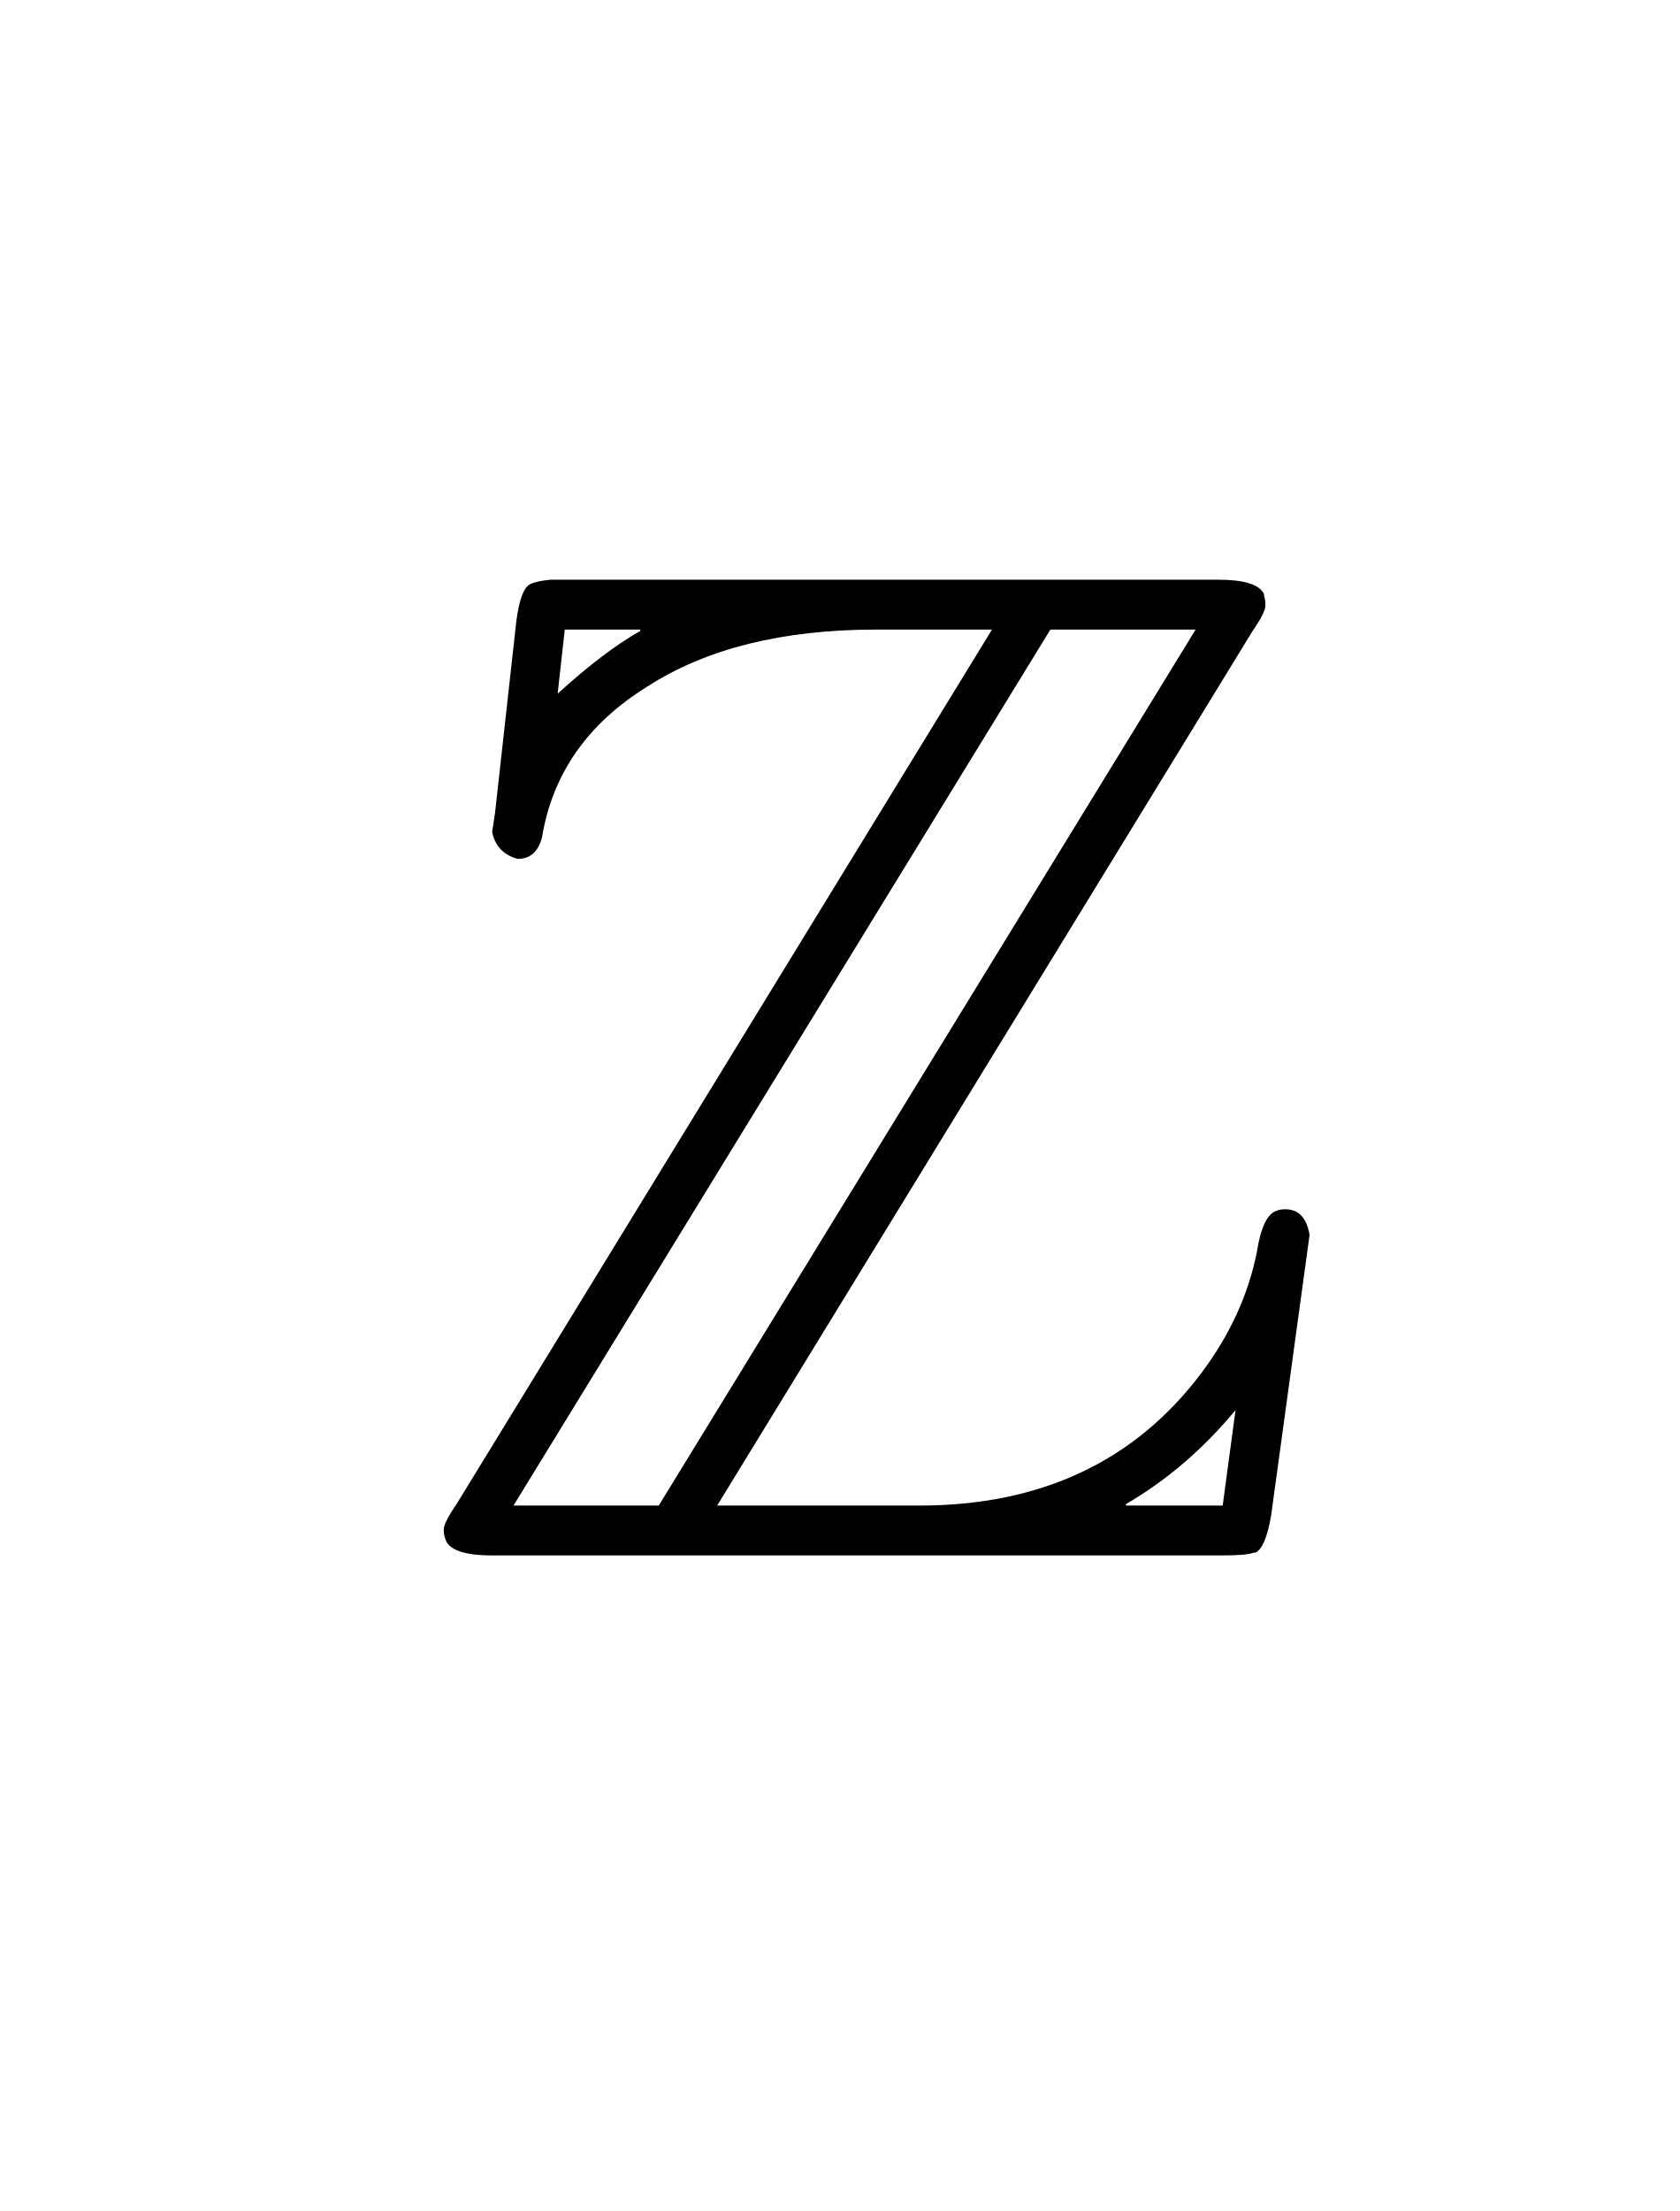
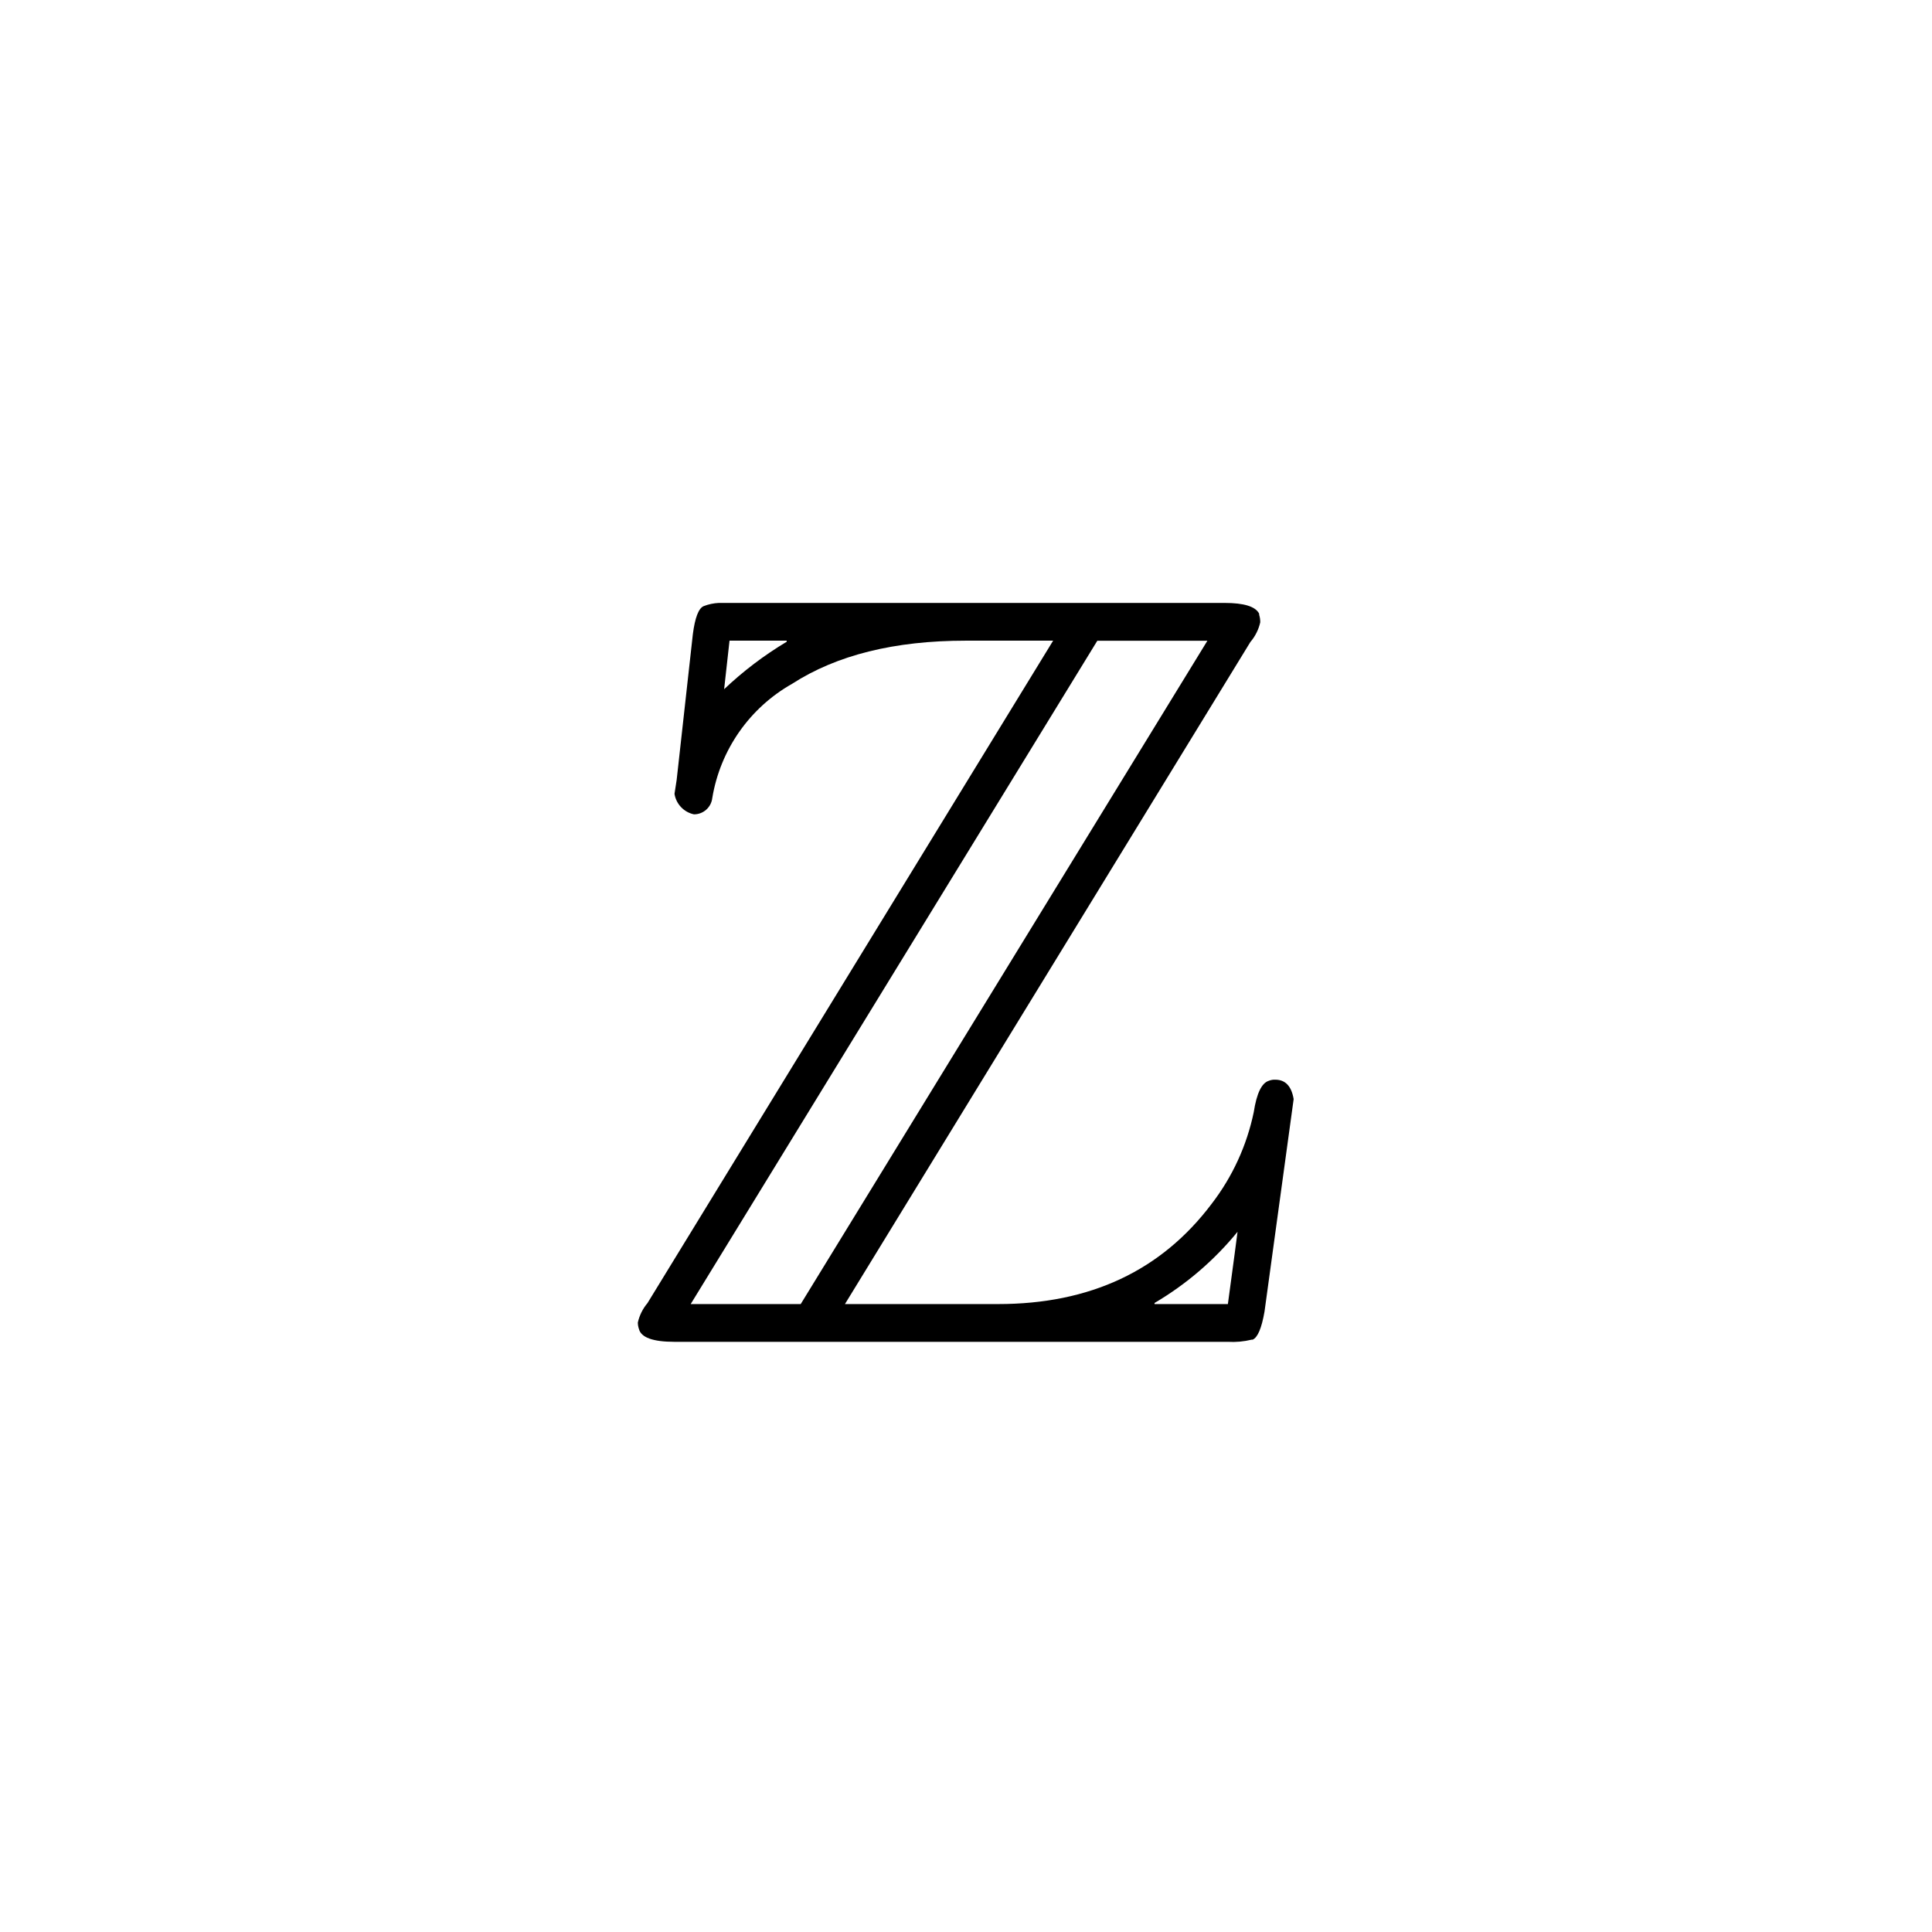
- <svg xmlns="http://www.w3.org/2000/svg" version="1.1" width="79" height="104">
-   <defs>
-     <clipPath id="myNVVdkzwpsX">
-       <path fill="none" stroke="none" d=" M 0 0 L 79 0 L 79 104 L 0 104 L 0 0 Z" />
-     </clipPath>
-   </defs>
-   <g transform="scale(1,1)" clip-path="url(#myNVVdkzwpsX)">
-     <g transform="translate(-136,-56)">
-       <g transform="scale(67,67)">
-         <g transform="translate(2.313433,1.927806)">
-           <path fill="rgb(0,0,0)" stroke="none" paint-order="stroke fill markers" d=" M 0.596 -0.649 L 0.22 -0.035 L 0.362 -0.035 Q 0.49 -0.035 0.56 -0.128 Q 0.59 -0.168 0.599 -0.213 Q 0.603 -0.239 0.613 -0.242 Q 0.615 -0.243 0.619 -0.243 Q 0.633 -0.243 0.636 -0.225 L 0.609 -0.028 Q 0.605 -0.005 0.598 -0.002 L 0.598 -0.002 L 0.597 -0.002 Q 0.592 0 0.575 0 L 0.062 0 Q 0.032 0 0.029 -0.012 Q 0.028 -0.015 0.028 -0.018 Q 0.028 -0.023 0.037 -0.036 L 0.413 -0.65 L 0.332 -0.65 Q 0.233 -0.65 0.171 -0.61 Q 0.108 -0.571 0.097 -0.504 Q 0.093 -0.489 0.08 -0.489 Q 0.065 -0.493 0.062 -0.508 L 0.064 -0.521 L 0.079 -0.656 Q 0.082 -0.679 0.089 -0.682 Q 0.093 -0.684 0.103 -0.685 L 0.114 -0.685 L 0.572 -0.685 Q 0.599 -0.685 0.604 -0.675 L 0.604 -0.674 Q 0.605 -0.671 0.605 -0.667 Q 0.605 -0.662 0.596 -0.649 M 0.113 -0.65 L 0.108 -0.605 Q 0.141 -0.635 0.166 -0.649 L 0.166 -0.65 L 0.113 -0.65 M 0.454 -0.65 L 0.077 -0.035 L 0.179 -0.035 L 0.556 -0.65 L 0.454 -0.65 M 0.507 -0.036 L 0.507 -0.036 L 0.507 -0.035 L 0.575 -0.035 Q 0.583 -0.094 0.584 -0.102 Q 0.55 -0.061 0.507 -0.036 Z" />
+ <svg xmlns="http://www.w3.org/2000/svg" width="120" height="120" viewBox="0 0 120 120">
+   <g id="_32Z" data-name="32Z" transform="translate(-10.741 7.82)">
+     <path id="Path_71" data-name="Path 71" d="M0,0H120V120H0Z" transform="translate(10.741 -7.82)" fill="none" />
+     <g id="Group_968" data-name="Group 968" transform="translate(-106.518 -53.64)">
+       <g id="Group_956" data-name="Group 956">
+         <g id="Group_955" data-name="Group 955" transform="translate(155 129.163)">
+           <path id="Path_649" data-name="Path 649" d="M39.932-43.483,14.74-2.345h9.514q8.576,0,13.266-6.231a14.009,14.009,0,0,0,2.613-5.695q.268-1.742.938-1.943a.933.933,0,0,1,.4-.067q.938,0,1.139,1.206L40.8-1.876q-.268,1.541-.737,1.742H40A4.964,4.964,0,0,1,38.525,0H4.154Q2.144,0,1.943-.8a1.265,1.265,0,0,1-.067-.4,2.843,2.843,0,0,1,.6-1.206L27.671-43.55H22.244q-6.633,0-10.787,2.68a10.028,10.028,0,0,0-4.958,7.1A1.141,1.141,0,0,1,5.36-32.763a1.546,1.546,0,0,1-1.206-1.273l.134-.871,1.005-9.045q.2-1.541.67-1.742a2.973,2.973,0,0,1,.938-.2H38.324q1.809,0,2.144.67v.067a1.485,1.485,0,0,1,.067.469,2.843,2.843,0,0,1-.6,1.206M7.571-43.55l-.335,3.015a22.236,22.236,0,0,1,3.886-2.948v-.067H7.571m22.847,0L5.159-2.345h6.834l25.259-41.2H30.418M33.969-2.412h0v.067h4.556q.536-3.953.6-4.489A19.281,19.281,0,0,1,33.969-2.412Z" />
        </g>
      </g>
    </g>
  </g>
</svg>
